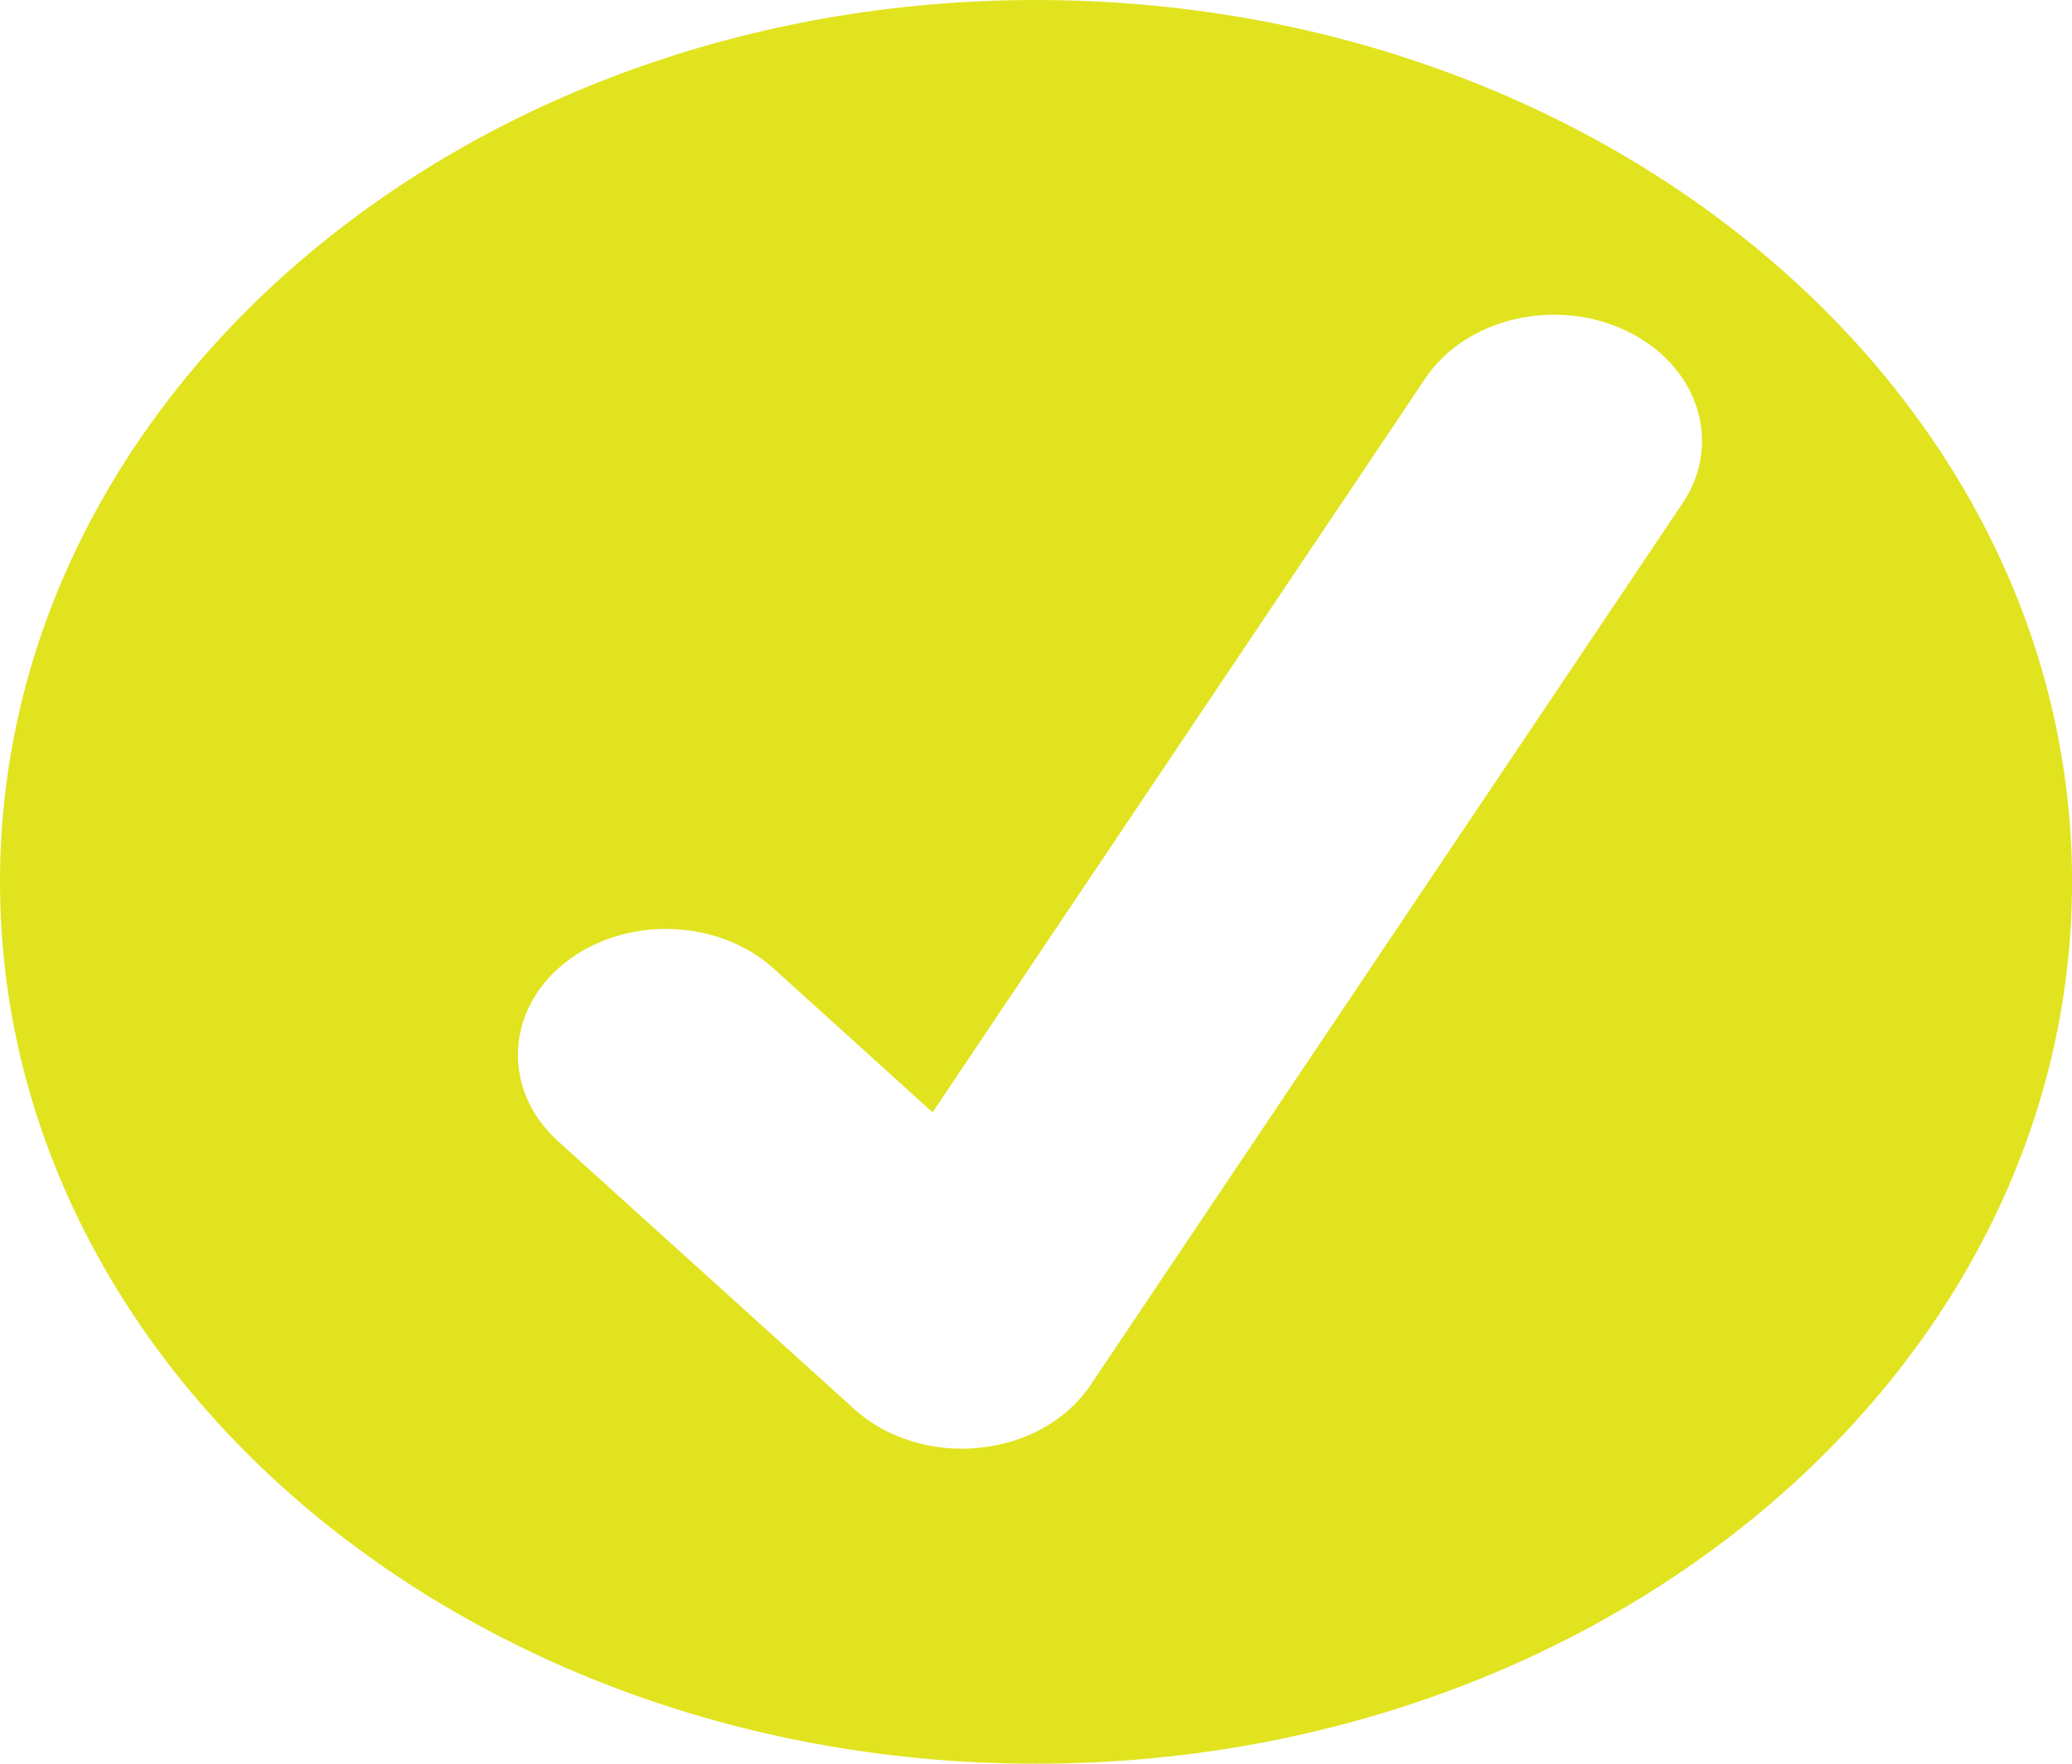
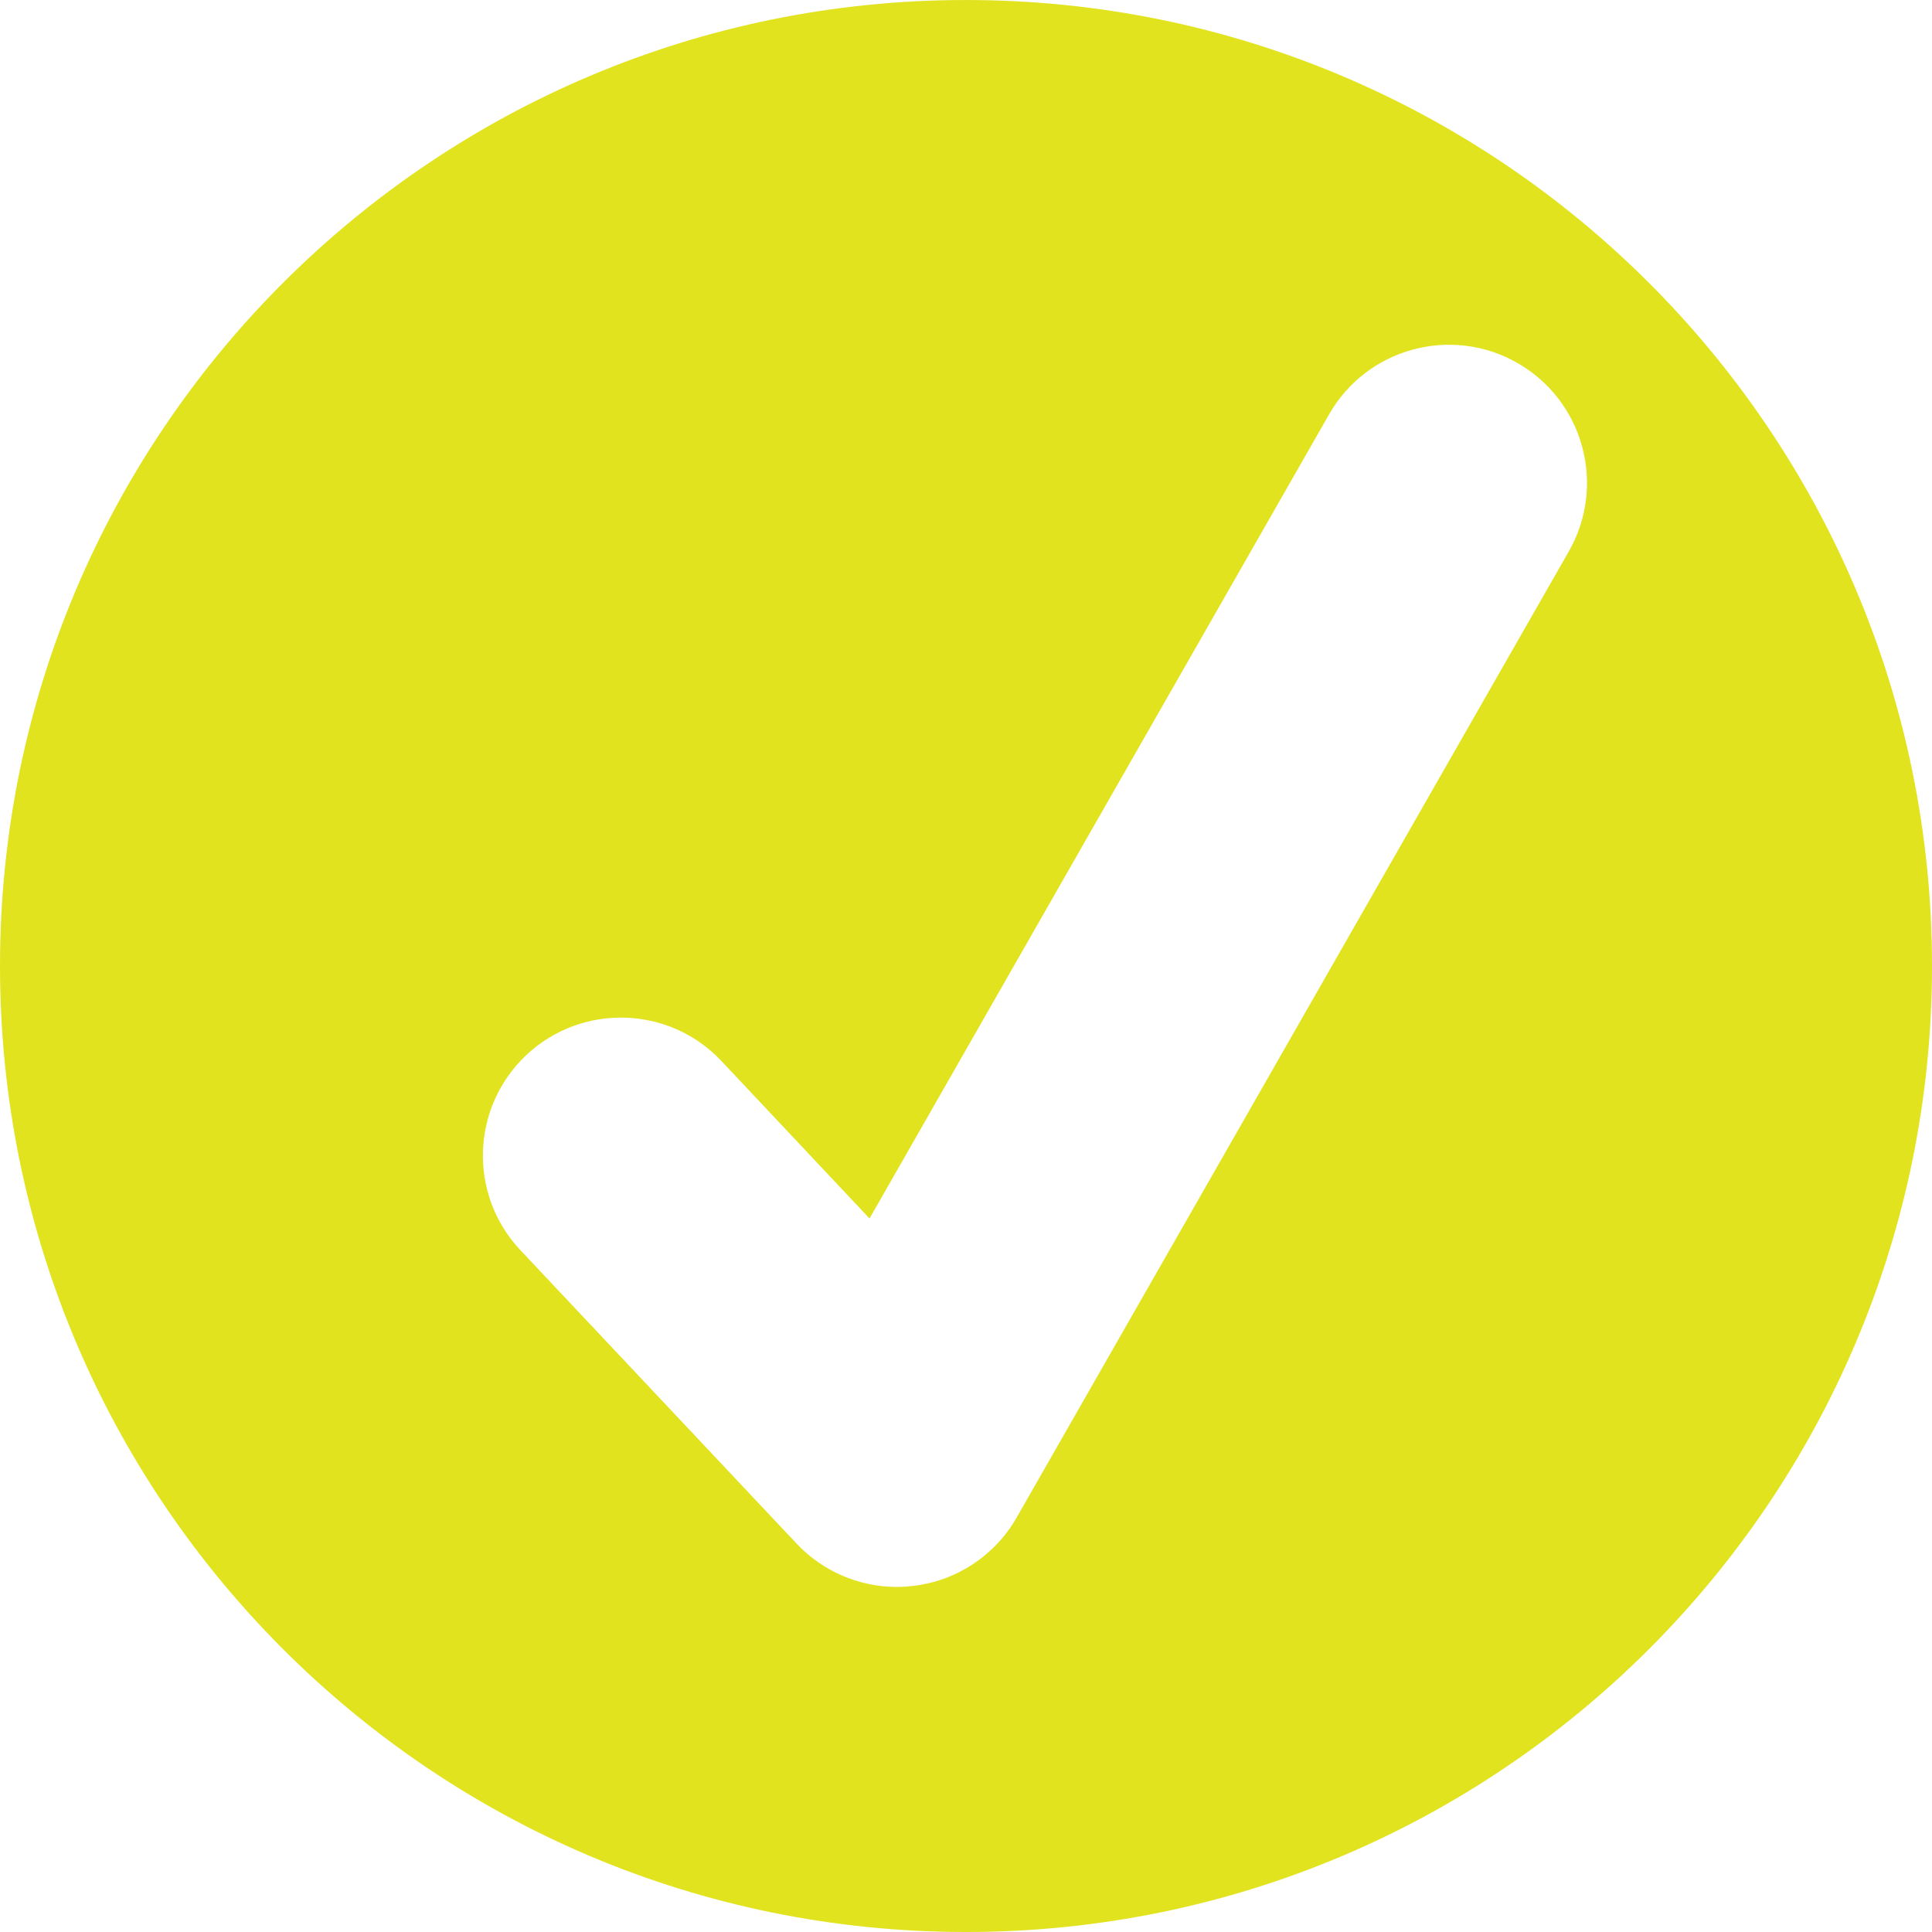
- <svg xmlns="http://www.w3.org/2000/svg" width="18.061mm" height="15.371mm" viewBox="0 0 18.061 15.371" version="1.1" id="svg6122">
+ <svg xmlns="http://www.w3.org/2000/svg" width="18mm" height="18mm" viewBox="0 0 18 18" version="1.1" id="svg6122">
  <defs id="defs6116" />
-   <g id="layer1" transform="translate(-62.55806,-106.7921)">
-     <g id="g24578" transform="matrix(0.7443948,0,0,0.7443948,40.73166,-249.4656)">
+   <g id="layer1" transform="translate(-62.55806,-104.1631)">
+     <g id="g24578" transform="matrix(0.7418703,0,0,0.8717129,40.80568,-313.0273)">
      <path style="fill:#e1e31f" id="path24580" d="m 49.023,484.48 -6.933,10.324 c -0.271,0.406 -0.754,0.679 -1.301,0.733 -0.068,0.007 -0.136,0.011 -0.203,0.011 -0.476,0 -0.933,-0.166 -1.263,-0.465 l -3.466,-3.134 c -0.657,-0.594 -0.623,-1.526 0.074,-2.086 0.697,-0.557 1.794,-0.529 2.449,0.063 l 1.861,1.684 5.771,-8.594 c 0.475,-0.708 1.534,-0.954 2.365,-0.55 0.831,0.404 1.121,1.307 0.646,2.014 m -7.571,-5.893 c -6.699,0 -12.131,4.622 -12.131,10.324 0,5.702 5.432,10.325 12.131,10.325 6.7,0 12.132,-4.623 12.132,-10.325 0,-5.702 -5.432,-10.324 -12.132,-10.324" />
    </g>
  </g>
</svg>
